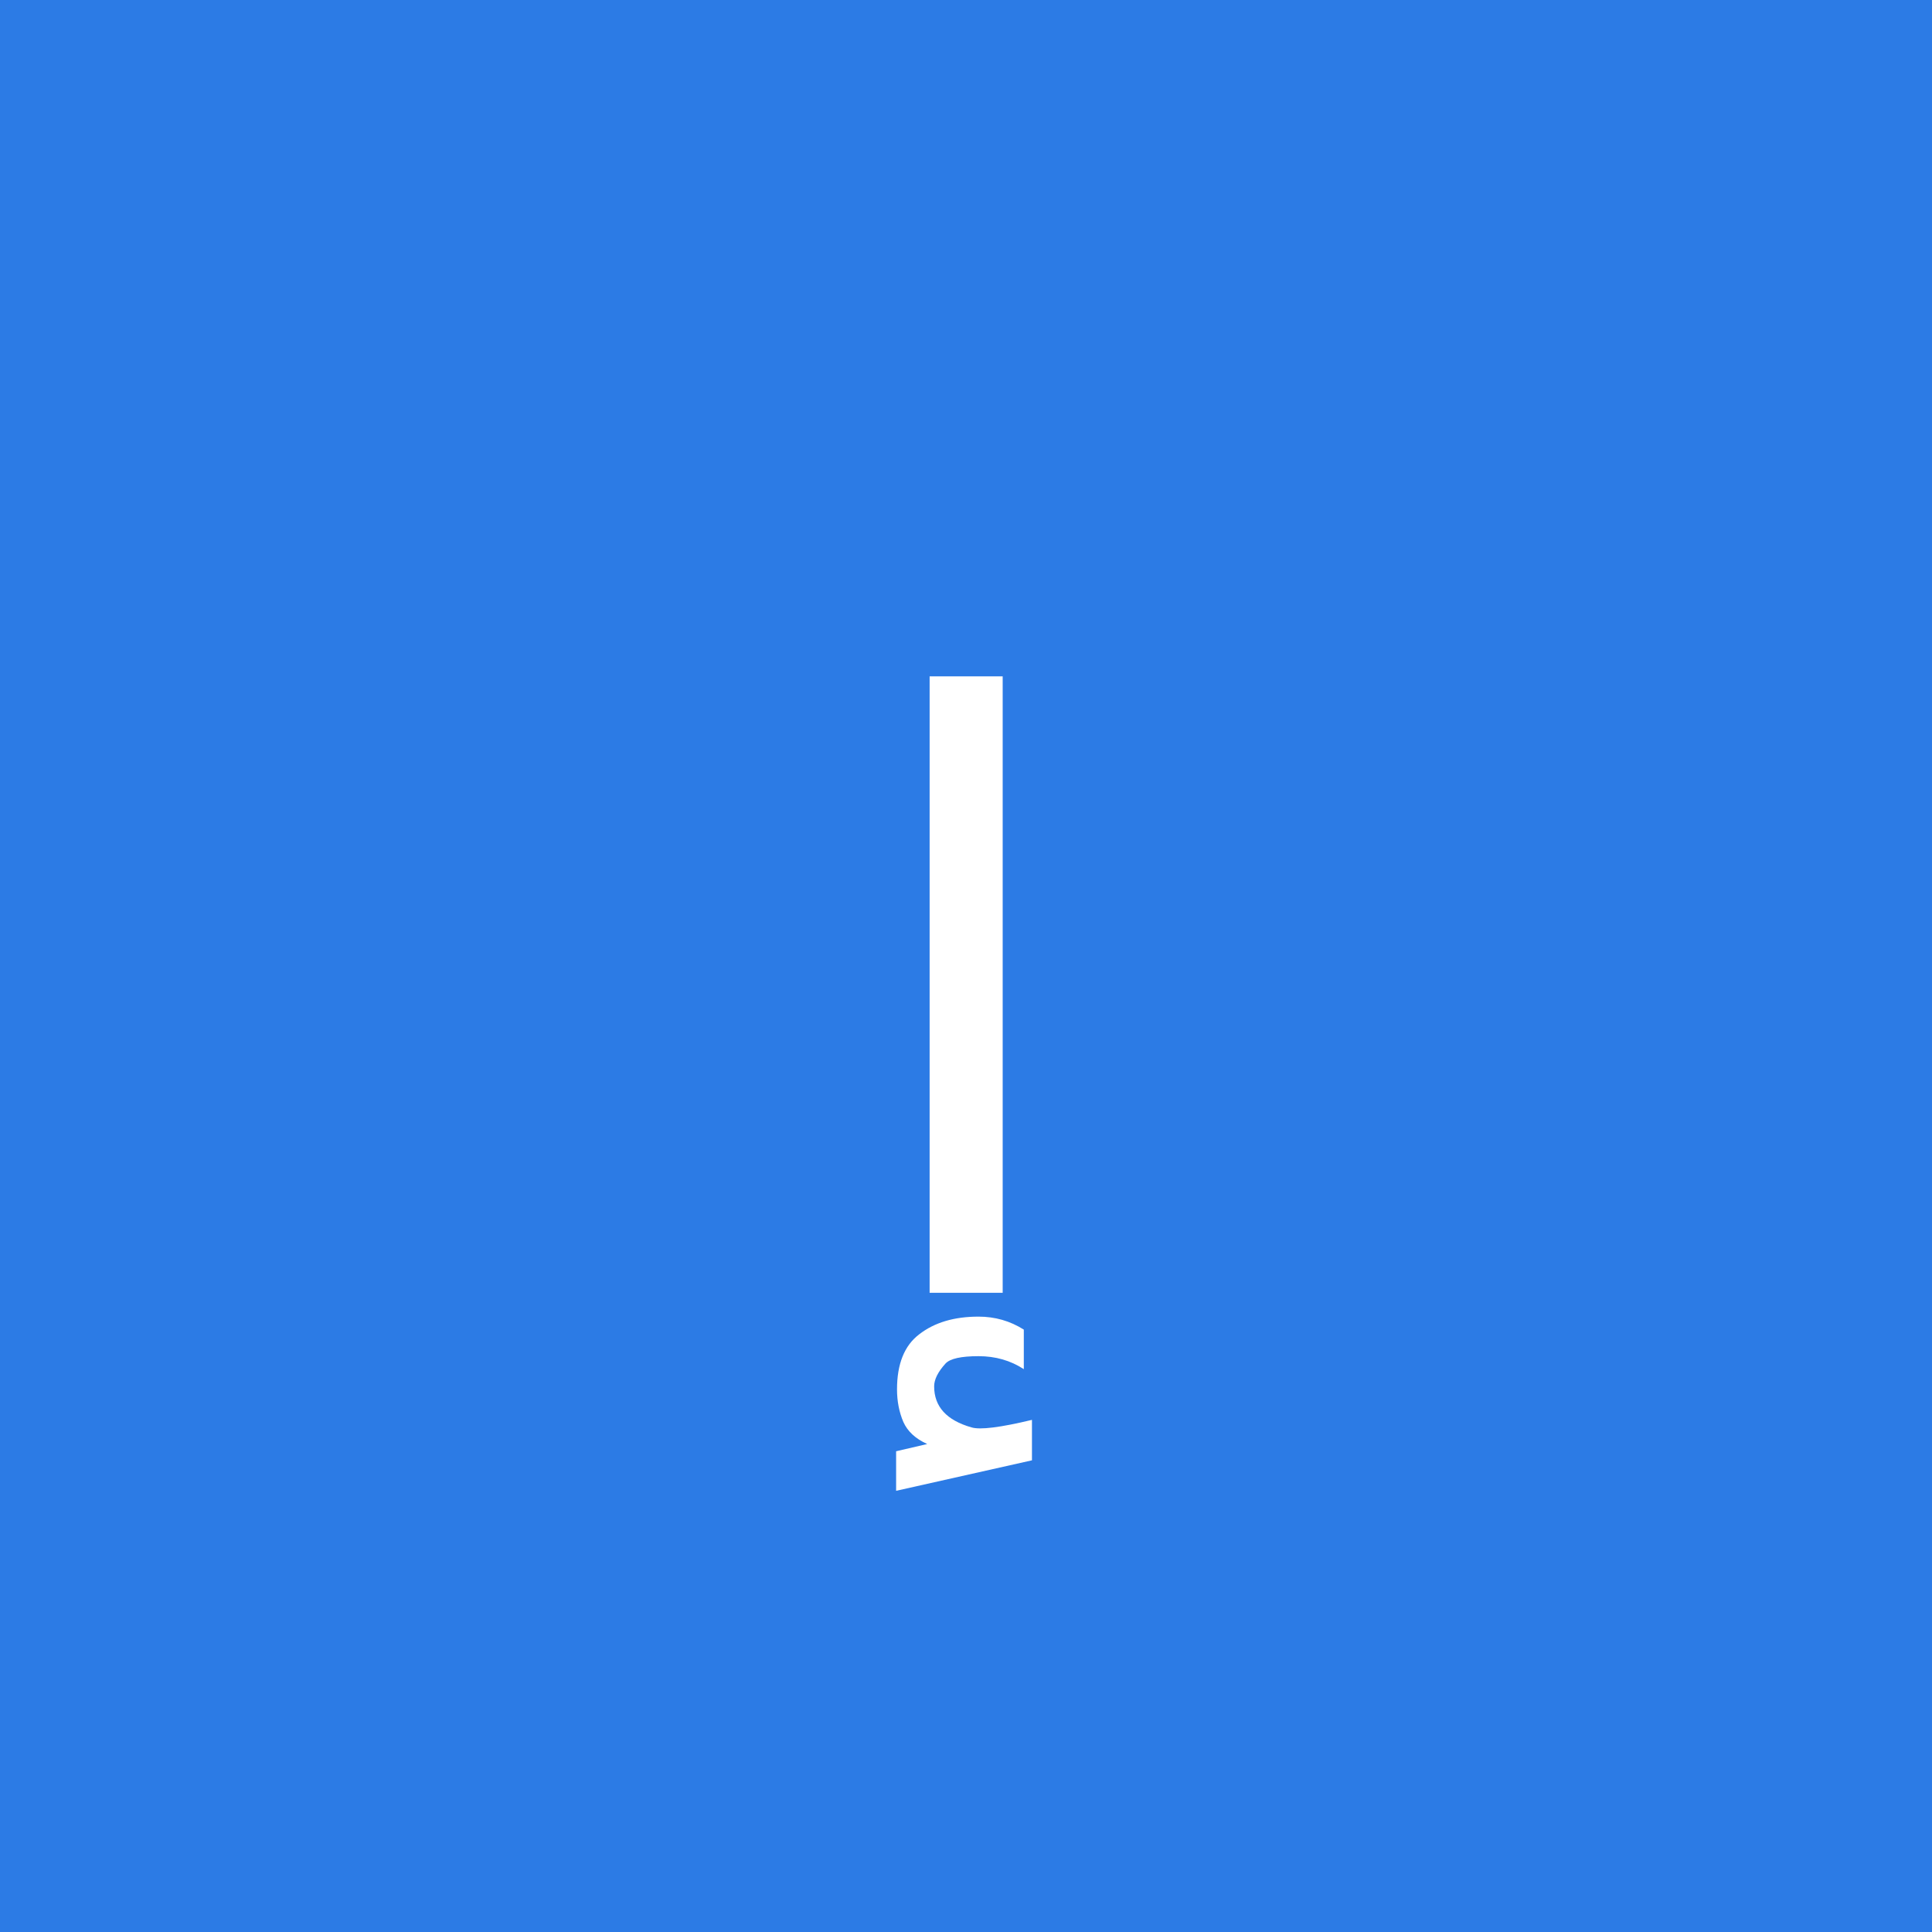
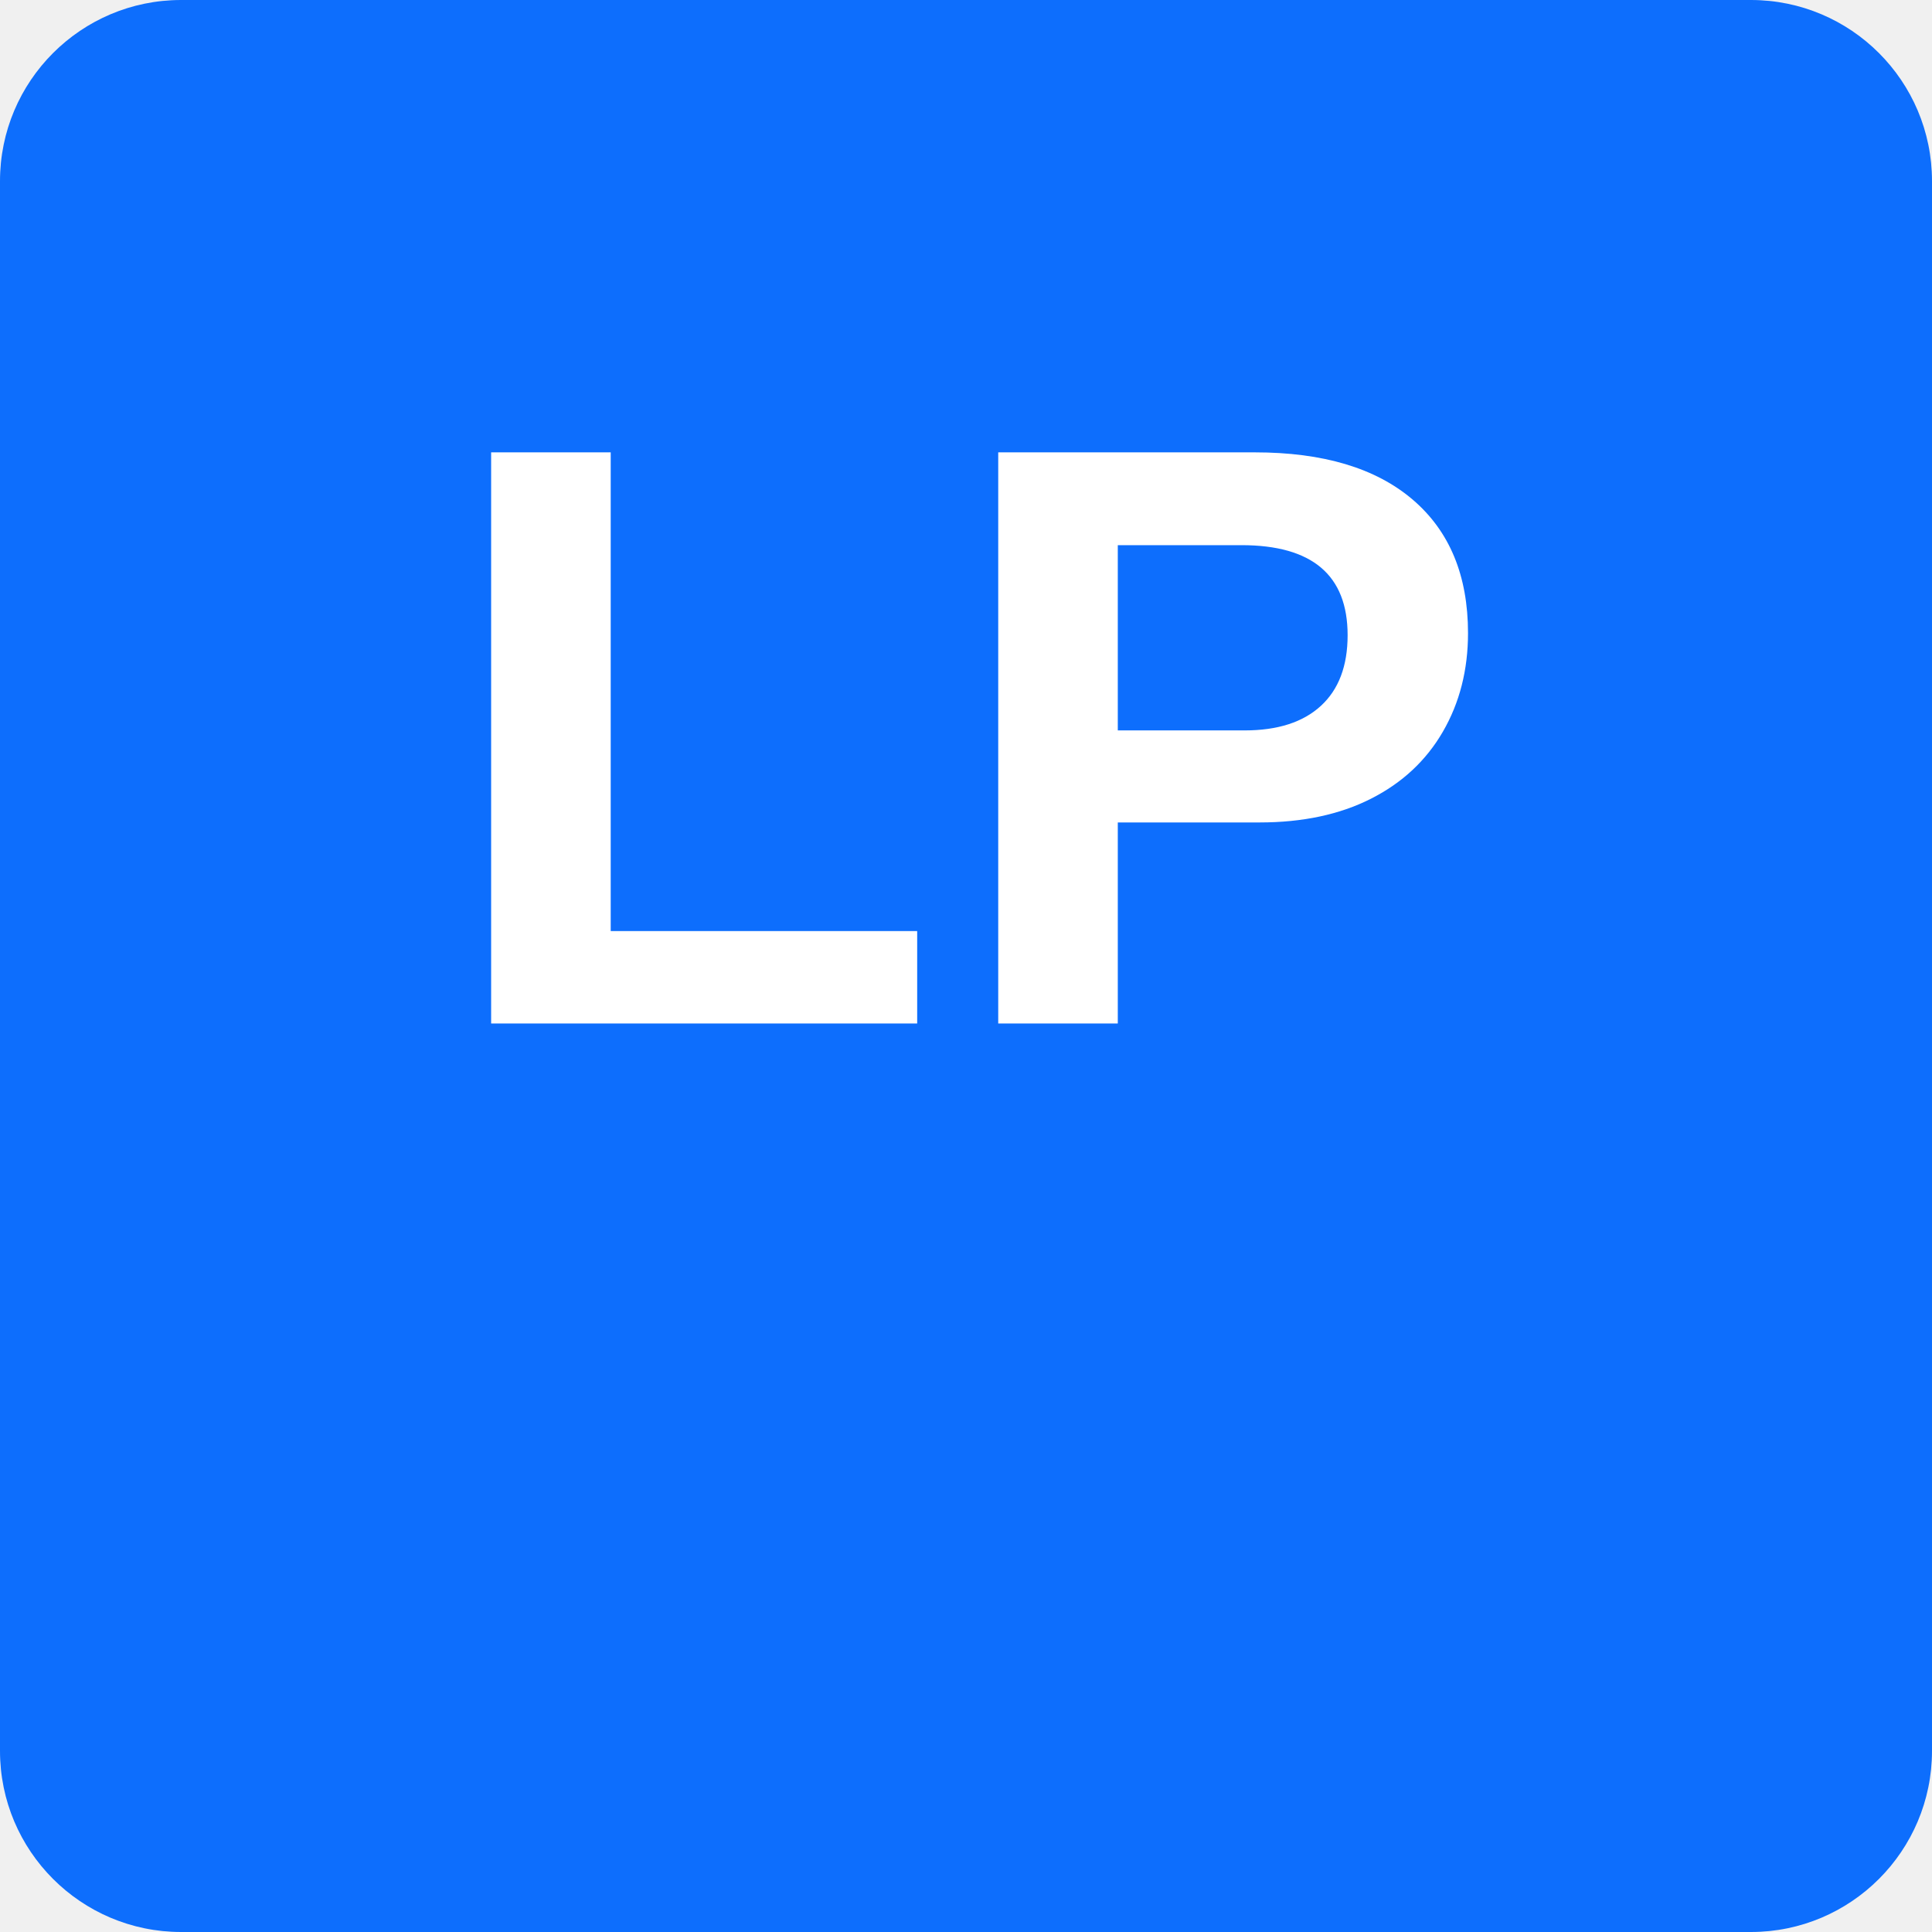
- <svg xmlns="http://www.w3.org/2000/svg" viewBox="0 0 100 100">
-   <rect width="100" height="100" fill="#2C7BE5" />
-   <text x="50" y="55" font-size="42" font-family="Tajawal, sans-serif" fill="white" text-anchor="middle" dominant-baseline="middle">إ</text>
+ <svg xmlns="http://www.w3.org/2000/svg" width="512" height="512" viewBox="0 0 512 512" role="img" aria-label="LawyersPage">
+   <rect width="100%" height="100%" rx="48" ry="48" fill="#0d6efd" />
+   <g transform="translate(0,5)">
+     <text x="50%" y="52%" text-anchor="middle" font-family="Tajawal, Arial, Helvetica, sans-serif" font-weight="700" font-size="220" fill="#fff">LP</text>
+   </g>
</svg>
